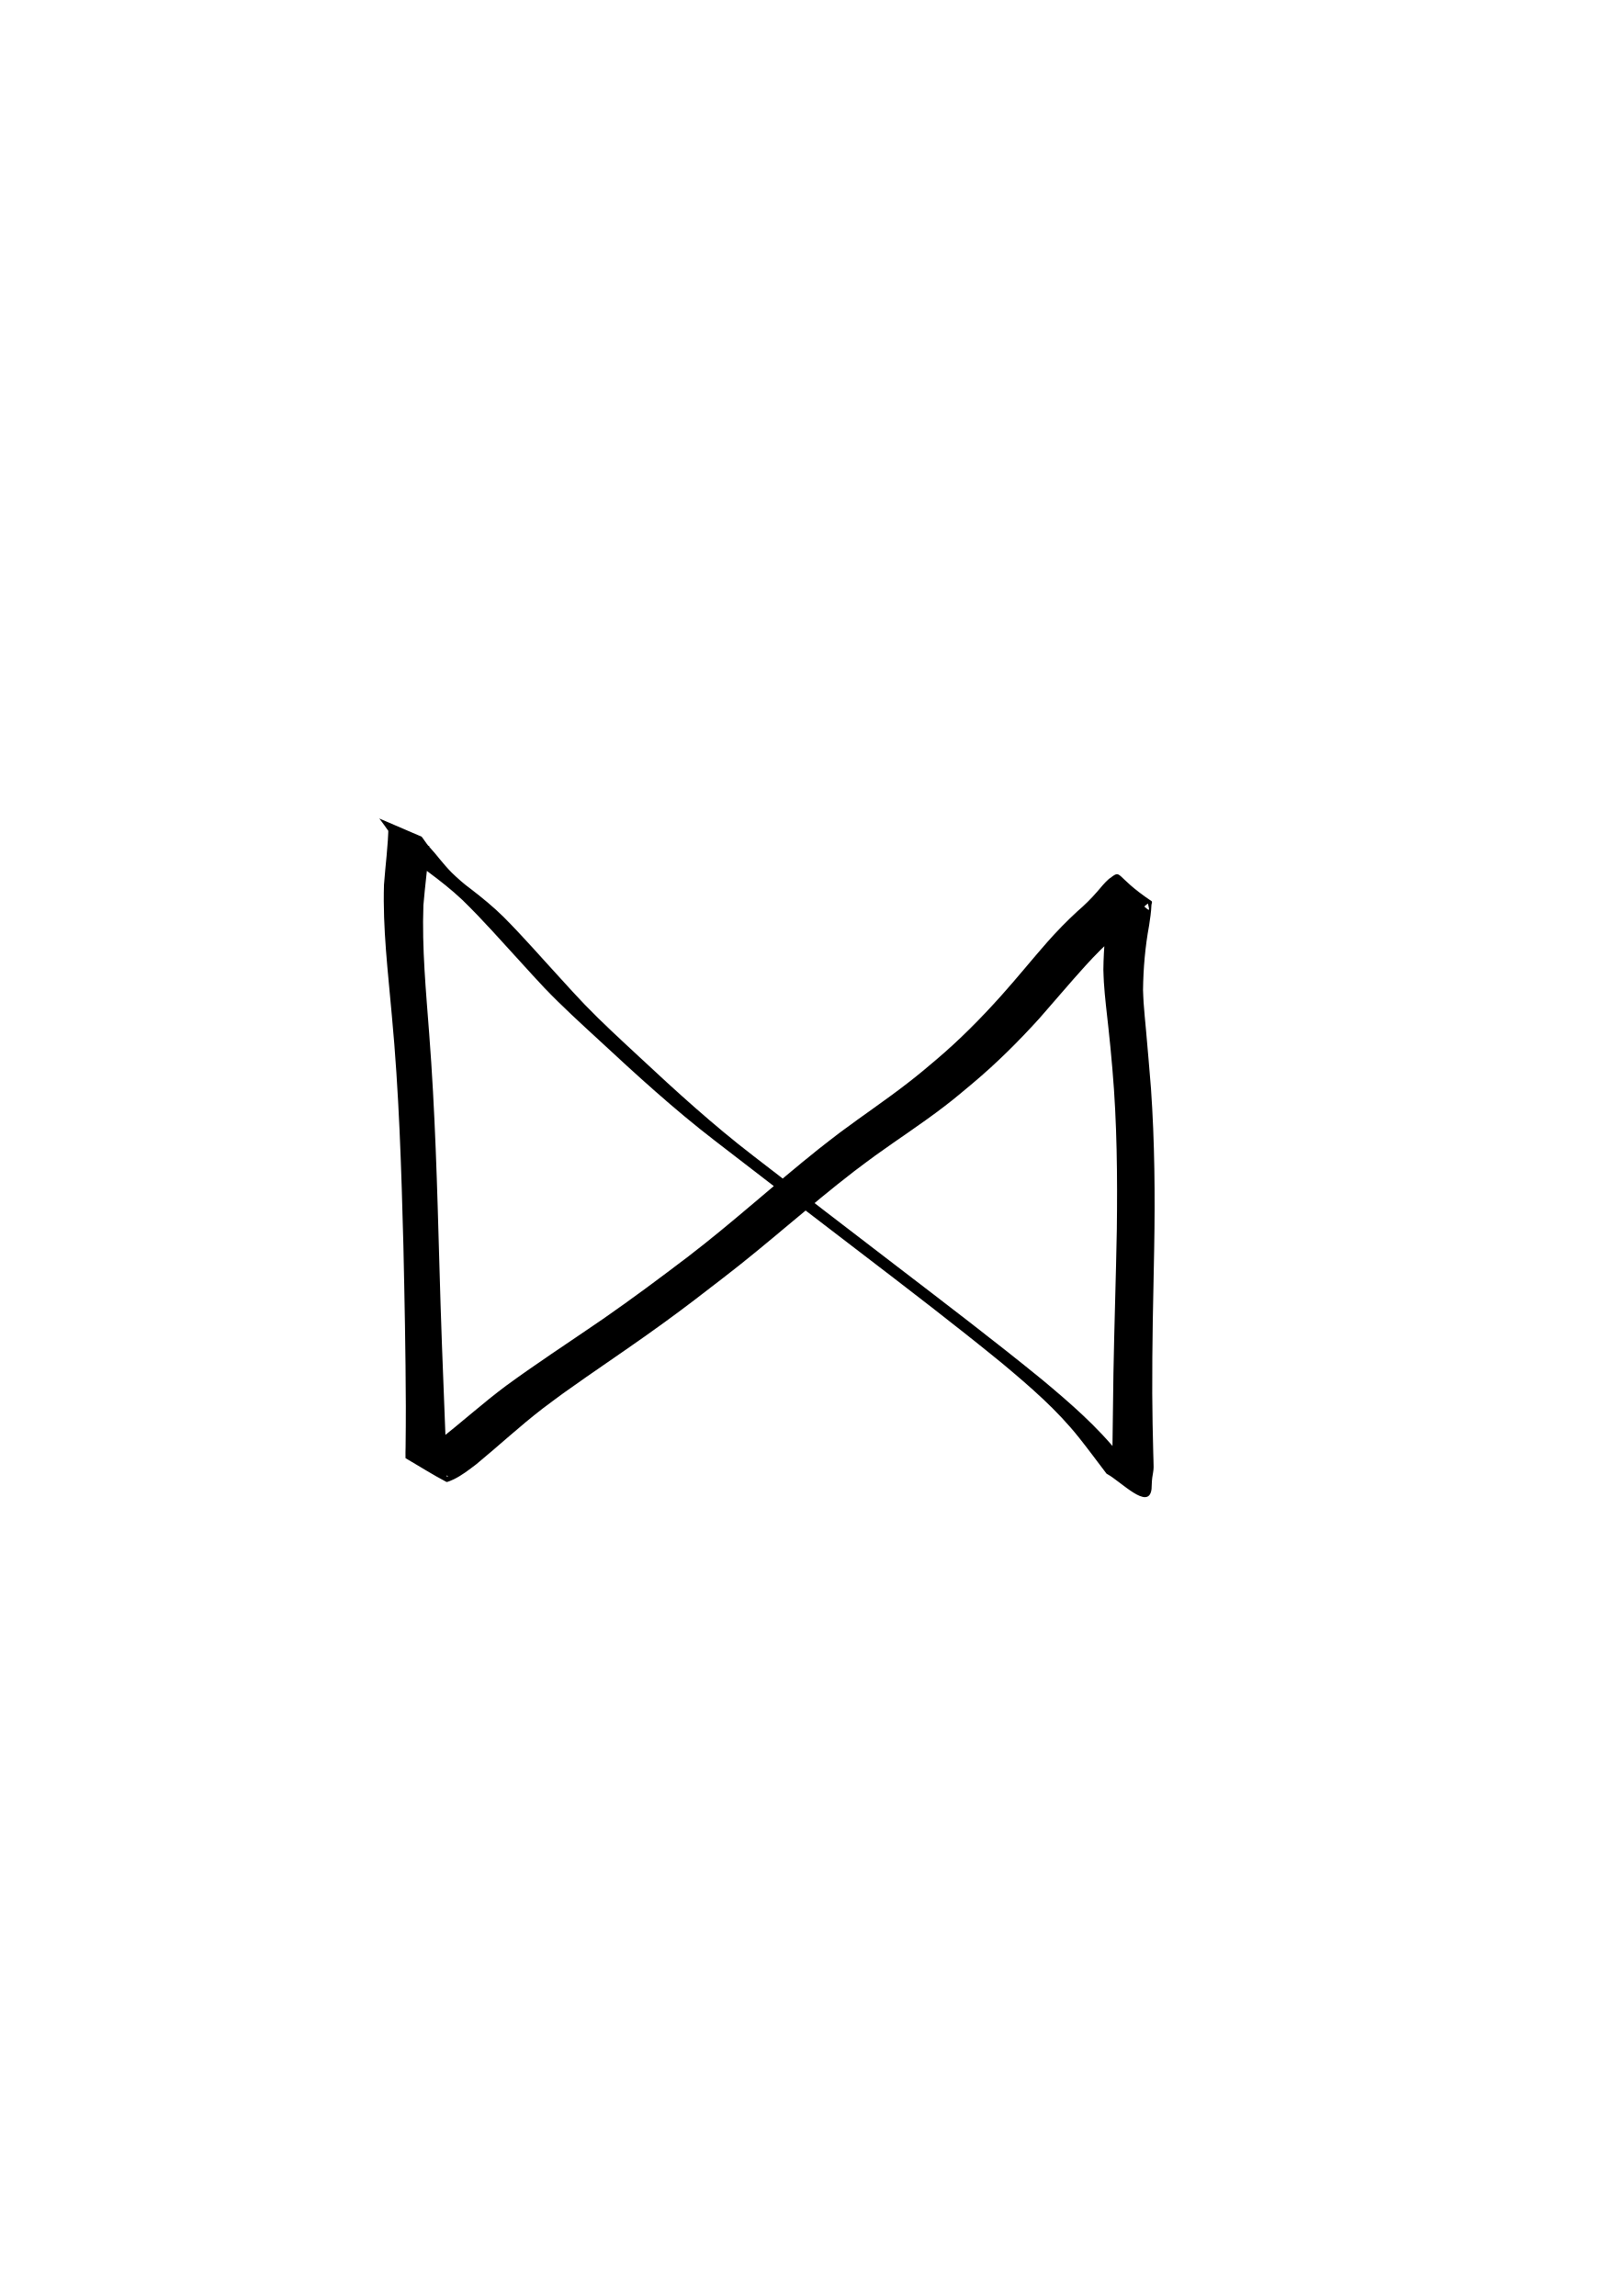
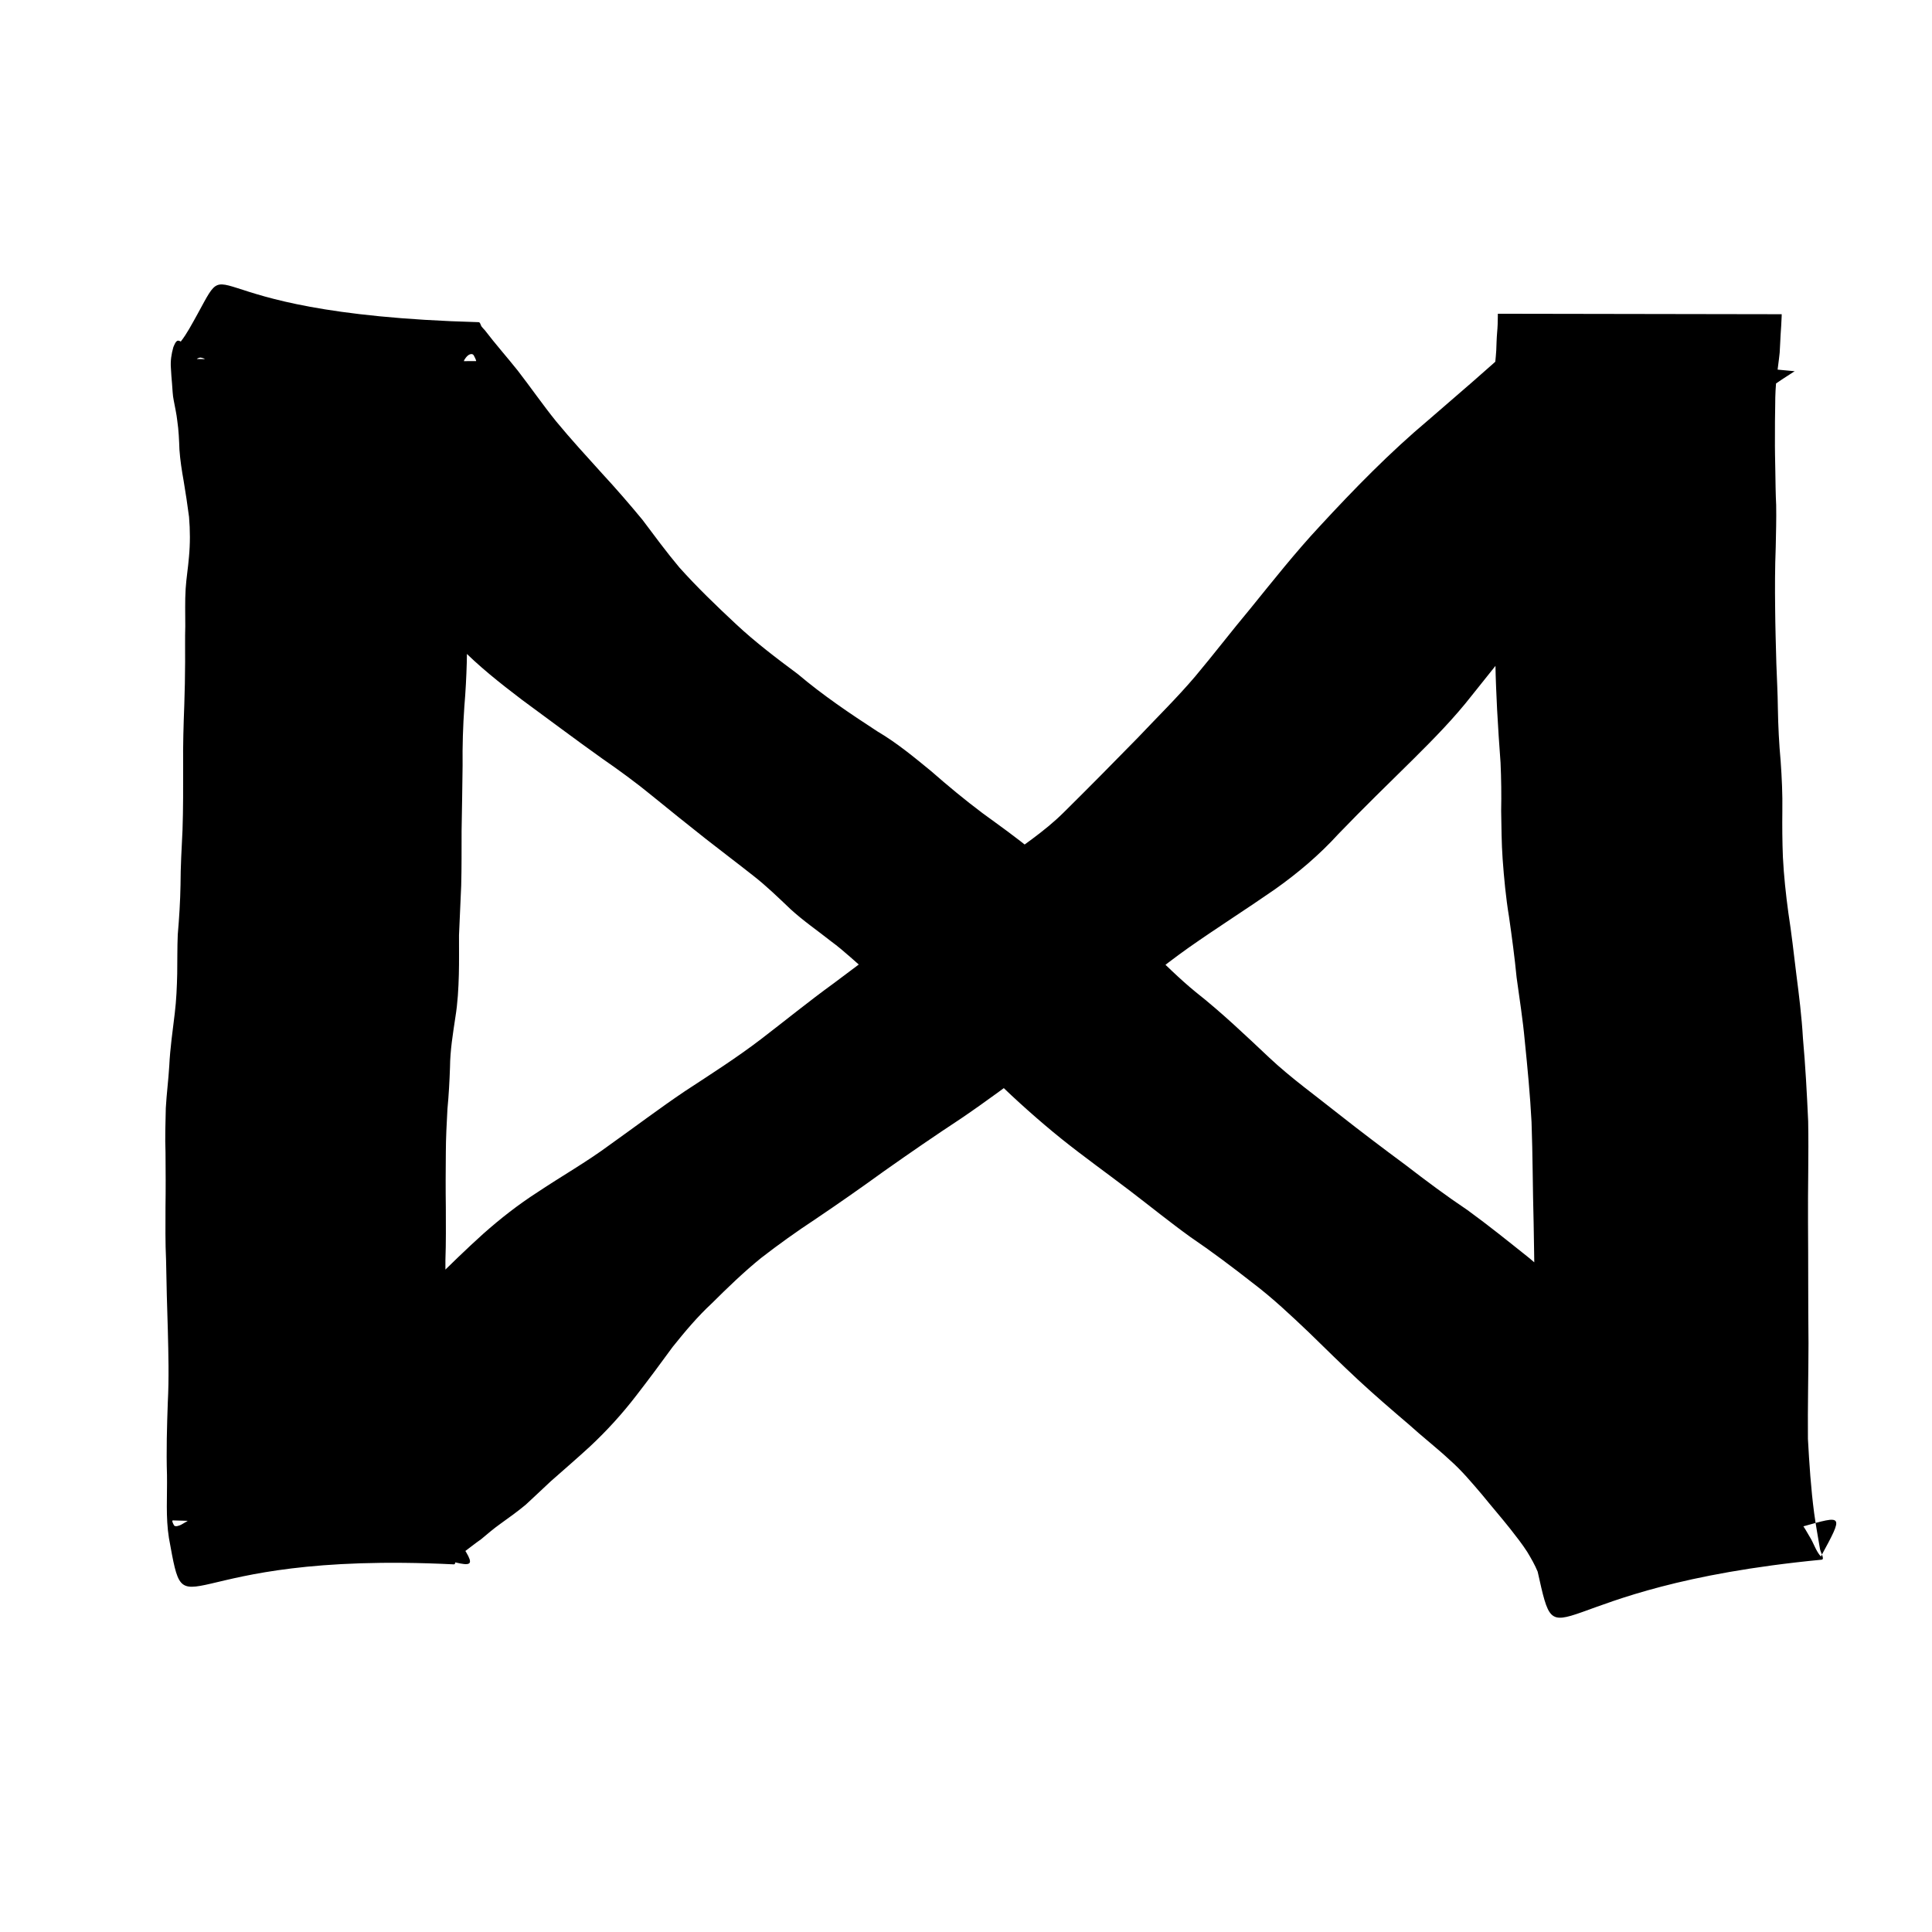
- <svg xmlns="http://www.w3.org/2000/svg" width="210mm" height="297mm" viewBox="0 0 210 297" version="1.1" id="svg1">
+ <svg xmlns="http://www.w3.org/2000/svg" width="512" height="512" viewBox="0 0 512 512" version="1.1" id="svg1">
  <defs id="defs1" />
  <g id="layer1">
-     <path style="fill:#000000;stroke-width:0.265" id="path1" d="m 50.237,106.778 c -0.026,2.564 -0.39,5.108 -0.574,7.662 -0.175,5.649 0.519,11.287 1.013,16.905 0.938,9.903 1.234,19.849 1.496,29.788 0.153,6.912 0.292,13.825 0.316,20.739 0.003,1.77 -0.01,3.54 -0.031,5.311 -0.004,0.479 -0.031,0.957 -0.01,1.436 1.765,1.026 3.487,2.132 5.296,3.079 0.097,0.051 0.804,-0.273 0.964,-0.351 1.048,-0.512 1.944,-1.221 2.872,-1.92 2.898,-2.38 5.639,-4.944 8.615,-7.231 0.878,-0.674 1.777,-1.32 2.666,-1.98 0.995,-0.702 1.985,-1.409 2.984,-2.104 3.388,-2.358 6.809,-4.666 10.144,-7.1 3.211,-2.343 4.34,-3.245 7.512,-5.686 5.786,-4.435 11.182,-9.352 16.955,-13.802 0.9,-0.694 1.822,-1.359 2.733,-2.038 2.976,-2.144 6.054,-4.143 8.963,-6.379 1.472,-1.131 2.261,-1.815 3.679,-3 3.069,-2.579 5.907,-5.406 8.597,-8.373 2.004,-2.275 3.951,-4.6 5.988,-6.845 1.246,-1.372 2.554,-2.682 3.938,-3.914 0.964,-0.777 1.82,-1.663 2.633,-2.593 0.469,-0.524 0.899,-1.097 1.48,-1.503 0.473,2.01 0.026,-0.036 -5.042,-2.628 -0.086,-0.044 0.131,0.151 0.154,0.244 0.045,0.189 0.045,0.386 0.044,0.58 -8e-4,0.682 -0.091,1.256 -0.171,1.938 -0.445,2.795 -0.718,5.603 -0.748,8.433 0.022,0.547 0.032,1.094 0.067,1.641 0.126,1.972 0.381,3.938 0.59,5.902 0.295,2.78 0.255,2.468 0.513,5.33 0.598,6.901 0.657,13.828 0.57,20.749 -0.113,6.209 -0.328,12.416 -0.439,18.625 -0.038,2.546 -0.069,5.092 -0.101,7.639 -0.005,0.577 -0.025,1.154 -0.022,1.731 0.022,0.439 -0.062,0.871 -0.123,1.304 -0.072,0.499 -0.094,1.003 -0.121,1.506 -0.188,2.104 -1.684,-0.53 5.043,2.913 -0.119,-0.085 -0.248,-0.157 -0.356,-0.255 -0.653,-0.594 -1.171,-1.368 -1.705,-2.062 -1.038,-1.349 -0.619,-0.811 -1.733,-2.207 -2.93,-3.704 -6.507,-6.795 -10.118,-9.808 -6.122,-4.992 -12.41,-9.773 -18.677,-14.581 -6.218,-4.774 -12.446,-9.535 -18.641,-14.339 -5.193,-3.989 -10.034,-8.398 -14.815,-12.863 -2.378,-2.214 -4.779,-4.407 -7.034,-6.748 -1.084,-1.125 -1.962,-2.104 -3.013,-3.256 -2.473,-2.689 -4.867,-5.452 -7.445,-8.042 -1.34,-1.326 -2.803,-2.519 -4.297,-3.667 -0.86,-0.627 -1.653,-1.335 -2.417,-2.074 -0.562,-0.561 -1.071,-1.172 -1.58,-1.781 -0.373,-0.466 -0.755,-0.924 -1.156,-1.366 -0.395,-0.39 -0.687,-0.866 -1.012,-1.312 -0.05,-0.066 -0.1,-0.132 -0.15,-0.197 0,0 -5.478,-2.353 -5.478,-2.353 v 0 c 0.051,0.066 0.103,0.132 0.154,0.198 0.354,0.439 0.653,0.913 0.988,1.365 0.414,0.429 0.817,0.868 1.187,1.337 0.505,0.627 1.029,1.24 1.567,1.839 0.753,0.776 1.555,1.51 2.418,2.161 1.535,1.143 3.046,2.324 4.437,3.641 2.644,2.567 5.067,5.344 7.559,8.056 0.738,0.81 2.268,2.499 3.016,3.282 2.266,2.373 4.694,4.583 7.106,6.804 4.831,4.485 9.698,8.939 14.928,12.963 6.215,4.81 12.455,9.589 18.696,14.364 6.231,4.772 12.47,9.537 18.548,14.504 3.533,2.955 7.041,5.976 9.915,9.601 1.215,1.522 2.36,3.094 3.543,4.639 1.801,0.935 5.465,4.893 5.819,1.984 0.035,-0.49 0.025,-0.983 0.093,-1.471 0.06,-0.456 0.175,-0.909 0.174,-1.371 -0.001,-0.589 -0.033,-1.178 -0.045,-1.768 -0.066,-2.582 -0.119,-5.165 -0.131,-7.748 -0.02,-6.24 0.12,-12.479 0.25,-18.717 0.121,-6.914 0.07,-13.83 -0.414,-20.732 -0.2,-2.523 -0.423,-5.043 -0.644,-7.564 -0.105,-1.189 -0.233,-2.377 -0.312,-3.568 -0.036,-0.535 -0.048,-1.072 -0.072,-1.608 0.034,-2.798 0.274,-5.581 0.781,-8.336 0.133,-0.88 0.271,-1.746 0.304,-2.636 0.006,-0.177 0.159,-0.432 0.013,-0.53 -4.999,-3.352 -3.696,-4.23 -5.517,-2.864 -0.555,0.487 -1.016,1.062 -1.492,1.624 -0.795,0.912 -1.647,1.766 -2.57,2.551 -1.373,1.265 -2.678,2.6 -3.913,4.001 -1.999,2.272 -3.896,4.632 -5.917,6.885 -2.647,2.962 -5.443,5.783 -8.478,8.352 -1.58,1.327 -2.005,1.709 -3.647,2.984 -2.884,2.24 -5.919,4.273 -8.843,6.46 -0.896,0.695 -1.802,1.377 -2.688,2.084 -5.682,4.533 -11.05,9.449 -16.822,13.87 -3.651,2.779 -7.325,5.516 -11.096,8.132 -1.515,1.051 -5.116,3.466 -6.692,4.542 -1.013,0.692 -2.021,1.392 -3.031,2.088 -0.913,0.653 -1.838,1.289 -2.739,1.958 -3.026,2.248 -5.809,4.789 -8.788,7.094 -0.902,0.629 -1.813,1.35 -2.878,1.691 -0.163,0.052 -0.334,0.09 -0.506,0.091 -0.095,5.3e-4 -0.354,-0.137 -0.273,-0.087 1.624,0.999 3.272,1.959 4.908,2.938 -0.052,0.019 -0.103,0.07 -0.157,0.057 -0.044,-0.011 -0.049,-1.047 -0.05,-1.145 -0.031,-1.811 -0.106,-3.62 -0.179,-5.43 -0.279,-6.984 -0.551,-13.969 -0.738,-20.956 -0.282,-9.915 -0.549,-19.835 -1.312,-29.728 -0.42,-5.543 -0.953,-11.11 -0.752,-16.673 0.213,-2.542 0.545,-5.07 0.773,-7.611 z" />
+     <path style="fill:#000000" id="path1" d="m 401.145,91.413 c -7.327,6.829 -15,13.279 -22.555,19.854 -10.281,8.641 -19.673,18.258 -28.772,28.115 -6.519,6.984 -12.436,14.483 -18.453,21.893 -4.963,5.934 -9.665,12.079 -14.639,18.003 -4.8,5.647 -10.101,10.834 -15.184,16.221 -6.513,6.67 -13.071,13.295 -19.696,19.854 -5.207,5.156 -11.373,9.128 -17.251,13.443 -7.465,5.018 -14.819,10.194 -22.111,15.458 -7.127,5.549 -14.345,10.977 -21.591,16.369 -6.529,4.727 -12.774,9.826 -19.173,14.727 -6.492,4.964 -13.385,9.352 -20.212,13.828 -6.755,4.552 -13.249,9.472 -19.885,14.192 -6.147,4.557 -12.81,8.33 -19.164,12.572 -5.066,3.259 -9.829,6.979 -14.333,10.973 -4.535,4.079 -8.887,8.349 -13.25,12.609 -3.844,3.946 -7.447,8.146 -10.617,12.652 -2.99,4.332 -6.177,8.52 -9.42,12.664 -3.507,4.634 -7.719,8.567 -12.134,12.305 -3.711,3.03 -7.491,5.974 -11.046,9.188 -2.17,2.038 -4.376,4.062 -6.867,5.704 -2.243,1.598 -4.494,3.172 -6.677,4.853 -1.702,1.439 -3.455,2.785 -5.336,3.98 -1.442,1.247 -3.065,2.237 -4.723,3.167 -0.279,0.17 -1.634,0.735 -1.939,0.185 -0.215,-0.387 -0.72,-1.31 -0.277,-1.299 73.521,1.775 88.134,23.533 73.748,2.464 -1.468,-4.703 -1.604,-9.717 -1.708,-14.605 -0.04,-6.286 0.19,-12.576 0.479,-18.855 0.328,-6.544 0.013,-13.092 -0.194,-19.634 -0.168,-6.12 -0.143,-12.24 -0.124,-18.361 0.172,-4.651 0.115,-9.305 0.108,-13.958 -0.071,-4.861 -0.045,-9.722 5e-4,-14.583 0.015,-3.827 0.221,-7.649 0.426,-11.47 0.355,-3.708 0.556,-7.416 0.681,-11.139 0.04,-4.473 0.778,-8.891 1.438,-13.302 0.601,-3.72 0.808,-7.486 0.906,-11.247 0.095,-3.464 0.023,-6.929 0.041,-10.394 0.185,-4.378 0.385,-8.754 0.58,-13.131 0.131,-4.86 0.088,-9.722 0.106,-14.583 0.09,-5.758 0.212,-11.514 0.266,-17.272 -0.065,-5.215 0.103,-10.42 0.465,-15.621 0.33,-3.901 0.532,-7.804 0.645,-11.716 0.07,-3.196 0.126,-6.404 0.032,-9.602 0.021,-3.122 -0.071,-6.239 0.217,-9.351 0.411,-2.818 0.717,-5.619 0.86,-8.463 0.06,-3.919 0.11,-7.835 -0.215,-11.744 -0.207,-3.384 -0.71,-6.738 -1.223,-10.086 -0.341,-2.572 -0.708,-5.139 -0.973,-7.72 -0.22,-2.618 -0.261,-5.247 -0.452,-7.867 -0.115,-1.951 -0.456,-3.873 -0.789,-5.795 -0.228,-1.279 -0.264,-2.577 -0.369,-3.868 -0.134,-1.246 -0.214,-2.498 -0.235,-3.751 -0.098,-2.033 0.125,-0.826 0.547,0.129 1.039,1.183 1.691,-1.358 1.939,-2.017 0.437,-0.701 1.196,-1.716 2.125,-1.528 0.116,0.087 0.26,0.146 0.348,0.261 0.078,0.101 0.838,1.581 0.636,1.582 -24.638,0.136 -49.277,-0.244 -73.913,-0.557 -0.283,-0.004 0.481,-0.34 0.762,-0.374 0.297,-0.035 0.586,0.119 0.879,0.178 3.875,1.712 6.624,5.359 9.387,8.456 3.666,4.226 6.931,8.772 10.342,13.201 3.953,4.841 8.037,9.574 12.212,14.225 3.519,3.971 7.025,7.958 10.414,12.041 3.389,4.189 6.672,8.461 10.08,12.635 4.805,5.598 10.181,10.667 15.441,15.828 5.061,5.225 10.777,9.707 16.547,14.106 7.066,5.175 14.058,10.449 21.194,15.528 4.571,3.162 9.06,6.434 13.355,9.963 4.664,3.807 9.362,7.571 14.085,11.305 4.232,3.321 8.53,6.556 12.75,9.891 3.469,2.712 6.625,5.783 9.81,8.813 3.373,3.094 7.161,5.685 10.744,8.522 3.556,2.599 6.69,5.704 10.083,8.499 4.546,3.612 8.798,7.567 13.175,11.376 6.962,5.483 13.818,11.065 20.389,17.015 5.574,5.381 11.336,10.562 17.369,15.424 5.957,4.776 12.176,9.21 18.246,13.84 5.314,4.06 10.506,8.273 15.931,12.186 5.7,3.872 11.203,8.018 16.628,12.265 5.232,3.972 10.007,8.482 14.764,12.997 4.367,4.257 8.706,8.538 13.173,12.69 4.353,4.033 8.85,7.904 13.366,11.751 3.558,3.241 7.378,6.185 10.896,9.468 3.125,2.761 5.807,5.973 8.507,9.138 2.479,3.058 5.063,6.028 7.509,9.112 1.539,1.969 3.095,3.933 4.448,6.037 1.023,1.697 2.022,3.421 2.774,5.257 5.721,25.626 0.472,4.044 75.235,-3.175 0.931,-0.09 -0.249,-1.855 -0.406,-2.778 -0.542,-3.189 -1.115,-6.348 -1.557,-9.555 -0.864,-6.535 -1.29,-13.112 -1.651,-19.69 -0.08,-8.442 0.137,-16.878 0.152,-25.321 -0.112,-10.68 -0.044,-21.36 -0.128,-32.04 -0.064,-8.933 0.203,-17.863 0.041,-26.795 -0.336,-7.349 -0.726,-14.699 -1.387,-22.026 -0.326,-5.71 -1.035,-11.378 -1.765,-17.047 -0.658,-5.426 -1.27,-10.85 -2.109,-16.254 -0.658,-4.866 -1.187,-9.749 -1.435,-14.654 -0.165,-4.108 -0.195,-8.218 -0.149,-12.328 0.071,-4.382 -0.139,-8.753 -0.447,-13.122 -0.43,-4.662 -0.658,-9.334 -0.738,-14.014 -0.043,-3.933 -0.26,-7.862 -0.401,-11.792 -0.134,-4.885 -0.28,-9.771 -0.321,-14.657 -0.07,-5.426 -0.058,-10.856 0.154,-16.279 0.071,-3.717 0.188,-7.432 0.117,-11.149 -0.153,-3.001 -0.175,-6.006 -0.224,-9.009 -0.054,-2.961 -0.129,-5.923 -0.101,-8.884 -0.027,-2.895 0.028,-5.79 0.071,-8.685 -0.003,-2.54 0.113,-5.077 0.419,-7.599 0.235,-2.07 0.558,-4.126 0.763,-6.2 0.118,-1.568 0.139,-3.139 0.245,-4.707 0.124,-1.6 0.205,-3.203 0.277,-4.806 0.006,-0.225 0.012,-0.45 0.018,-0.675 0,0 -75.228,-0.126 -75.228,-0.126 v 0 c -0.001,0.205 -0.003,0.41 -0.004,0.615 -0.003,1.471 -0.051,2.941 -0.191,4.407 -0.136,1.561 -0.159,3.122 -0.225,4.687 -0.123,2.04 -0.389,4.068 -0.528,6.107 -0.188,2.761 -0.429,5.527 -0.41,8.296 0.042,2.897 0.093,5.794 0.067,8.692 0.032,3.012 -0.047,6.023 -0.004,9.034 0.075,3.026 0.287,6.047 0.401,9.072 0.148,3.64 0.086,7.288 0.211,10.93 0.21,5.426 0.217,10.861 0.154,16.29 -0.028,4.946 -0.177,9.891 -0.109,14.838 0.062,3.956 0.254,7.907 0.438,11.859 0.244,4.73 0.577,9.455 0.919,14.179 0.182,4.244 0.249,8.48 0.16,12.728 0.079,4.255 0.092,8.515 0.39,12.763 0.375,5.115 0.851,10.224 1.687,15.287 0.768,5.367 1.498,10.736 2.02,16.134 0.761,5.587 1.654,11.155 2.161,16.775 0.73,7.16 1.419,14.331 1.793,21.519 0.32,8.886 0.308,17.785 0.554,26.674 0.14,10.609 0.536,21.224 -0.029,31.83 -0.299,8.56 -0.801,17.118 -0.765,25.686 0.063,6.843 0.42,13.67 1.361,20.454 0.41,3.059 0.914,6.116 1.052,9.204 0.028,0.622 -0.623,1.861 -0.001,1.867 74.069,0.659 86.745,-23.152 74.504,-0.576 -1.36,-1.508 -1.908,-3.595 -2.995,-5.289 -1.42,-2.512 -2.969,-4.94 -4.889,-7.109 -2.569,-3.028 -5.066,-6.118 -7.651,-9.134 -2.782,-3.462 -5.673,-6.818 -8.684,-10.083 -3.608,-3.367 -7.282,-6.63 -11.112,-9.746 -4.497,-3.915 -9.288,-7.478 -13.719,-11.469 -4.448,-4.072 -8.728,-8.311 -12.998,-12.568 -4.9,-4.73 -9.964,-9.291 -15.187,-13.662 -5.41,-4.317 -10.802,-8.669 -16.402,-12.739 -5.594,-3.745 -10.98,-7.768 -16.312,-11.877 -6.031,-4.466 -12.018,-8.992 -17.913,-13.637 -6.128,-4.892 -12.524,-9.466 -18.258,-14.837 -6.354,-5.979 -12.674,-12.014 -19.531,-17.423 -4.398,-3.576 -8.34,-7.606 -12.483,-11.463 -3.4,-2.886 -6.872,-5.682 -10.162,-8.7 -3.512,-2.764 -6.963,-5.602 -10.662,-8.123 -3.49,-2.836 -6.504,-6.172 -9.916,-9.101 -4.262,-3.563 -8.806,-6.76 -13.289,-10.037 -4.686,-3.524 -9.199,-7.255 -13.606,-11.122 -4.577,-3.753 -9.133,-7.531 -14.254,-10.545 -7.266,-4.726 -14.457,-9.572 -21.083,-15.182 -5.638,-4.197 -11.259,-8.443 -16.397,-13.252 -5.17,-4.824 -10.277,-9.734 -14.999,-15.003 -3.436,-4.09 -6.593,-8.385 -9.799,-12.655 -3.474,-4.206 -7.045,-8.321 -10.748,-12.327 -4.096,-4.531 -8.226,-9.03 -12.116,-13.743 -3.534,-4.38 -6.732,-9.006 -10.172,-13.455 -2.861,-3.59 -5.918,-7.027 -8.7,-10.675 -0.291,-0.324 -0.604,-0.63 -0.872,-0.973 -0.296,-0.379 -0.336,-1.175 -0.816,-1.188 -82.034,-2.258 -62.746,-22.376 -76.679,1.768 -0.675,1.156 -1.405,2.3 -2.226,3.354 -1.51,-0.063 0.872,0.096 -0.616,-0.213 -0.728,-0.151 -1.195,1.377 -1.371,1.732 -0.512,1.804 -0.794,3.645 -0.641,5.523 0.073,1.372 0.165,2.742 0.297,4.11 0.135,1.525 0.144,3.063 0.472,4.566 0.322,1.751 0.725,3.487 0.916,5.261 0.383,2.553 0.483,5.134 0.578,7.712 0.198,2.778 0.626,5.528 1.117,8.269 0.532,3.165 1.007,6.339 1.425,9.521 0.299,3.541 0.314,7.102 -0.022,10.642 -0.223,2.798 -0.692,5.571 -0.874,8.374 -0.209,3.303 -0.096,6.612 -0.1,9.92 -0.092,3.156 -0.027,6.319 -0.043,9.476 -0.016,3.814 -0.085,7.63 -0.219,11.441 -0.206,5.326 -0.363,10.655 -0.306,15.987 0.002,5.706 0.032,11.414 -0.163,17.117 -0.23,4.845 -0.525,9.687 -0.528,14.54 -0.077,4.399 -0.353,8.789 -0.731,13.172 -0.153,3.464 -0.094,6.934 -0.148,10.4 -0.081,3.487 -0.224,6.973 -0.644,10.439 -0.552,4.644 -1.236,9.277 -1.46,13.954 -0.221,3.744 -0.713,7.462 -0.919,11.207 -0.075,3.914 -0.239,7.827 -0.077,11.741 0.044,4.861 0.068,9.722 -0.006,14.583 -0.009,4.67 -0.069,9.34 0.154,14.007 0.1,6.174 0.266,12.348 0.466,18.519 0.157,6.375 0.33,12.756 -0.008,19.128 -0.224,6.428 -0.418,12.856 -0.215,19.289 0.088,5.563 -0.373,11.161 0.516,16.678 4.829,26.593 -0.052,3.241 75.517,6.976 0.474,0.024 0.313,-0.902 0.549,-1.315 0.417,-0.729 1.297,-1.227 1.895,-1.776 1.601,-1.188 3.149,-2.443 4.786,-3.581 1.663,-1.39 3.305,-2.804 5.075,-4.062 2.274,-1.638 4.558,-3.259 6.713,-5.056 2.227,-2.04 4.402,-4.131 6.615,-6.188 3.471,-3.068 6.985,-6.088 10.394,-9.225 4.502,-4.2 8.637,-8.75 12.386,-13.638 3.258,-4.211 6.433,-8.484 9.567,-12.789 3.245,-4.047 6.575,-8.021 10.389,-11.556 4.187,-4.161 8.437,-8.279 13.028,-11.997 4.632,-3.589 9.39,-6.996 14.286,-10.218 6.197,-4.173 12.315,-8.458 18.366,-12.84 6.724,-4.746 13.503,-9.414 20.38,-13.938 6.73,-4.572 13.258,-9.434 19.758,-14.325 6.488,-4.896 13.044,-9.701 19.462,-14.688 7.005,-5.405 13.804,-11.082 21.022,-16.205 7.516,-5.278 15.268,-10.196 22.814,-15.429 6.128,-4.329 11.833,-9.155 16.899,-14.713 6.502,-6.757 13.22,-13.297 19.898,-19.878 5.415,-5.377 10.779,-10.829 15.482,-16.855 4.792,-6.057 9.683,-12.035 14.445,-18.116 5.643,-7.295 11.289,-14.599 17.445,-21.475 8.683,-9.727 17.862,-18.995 28.003,-27.222 8.245,-6.758 16.622,-13.433 25.662,-19.11 z" />
  </g>
</svg>
